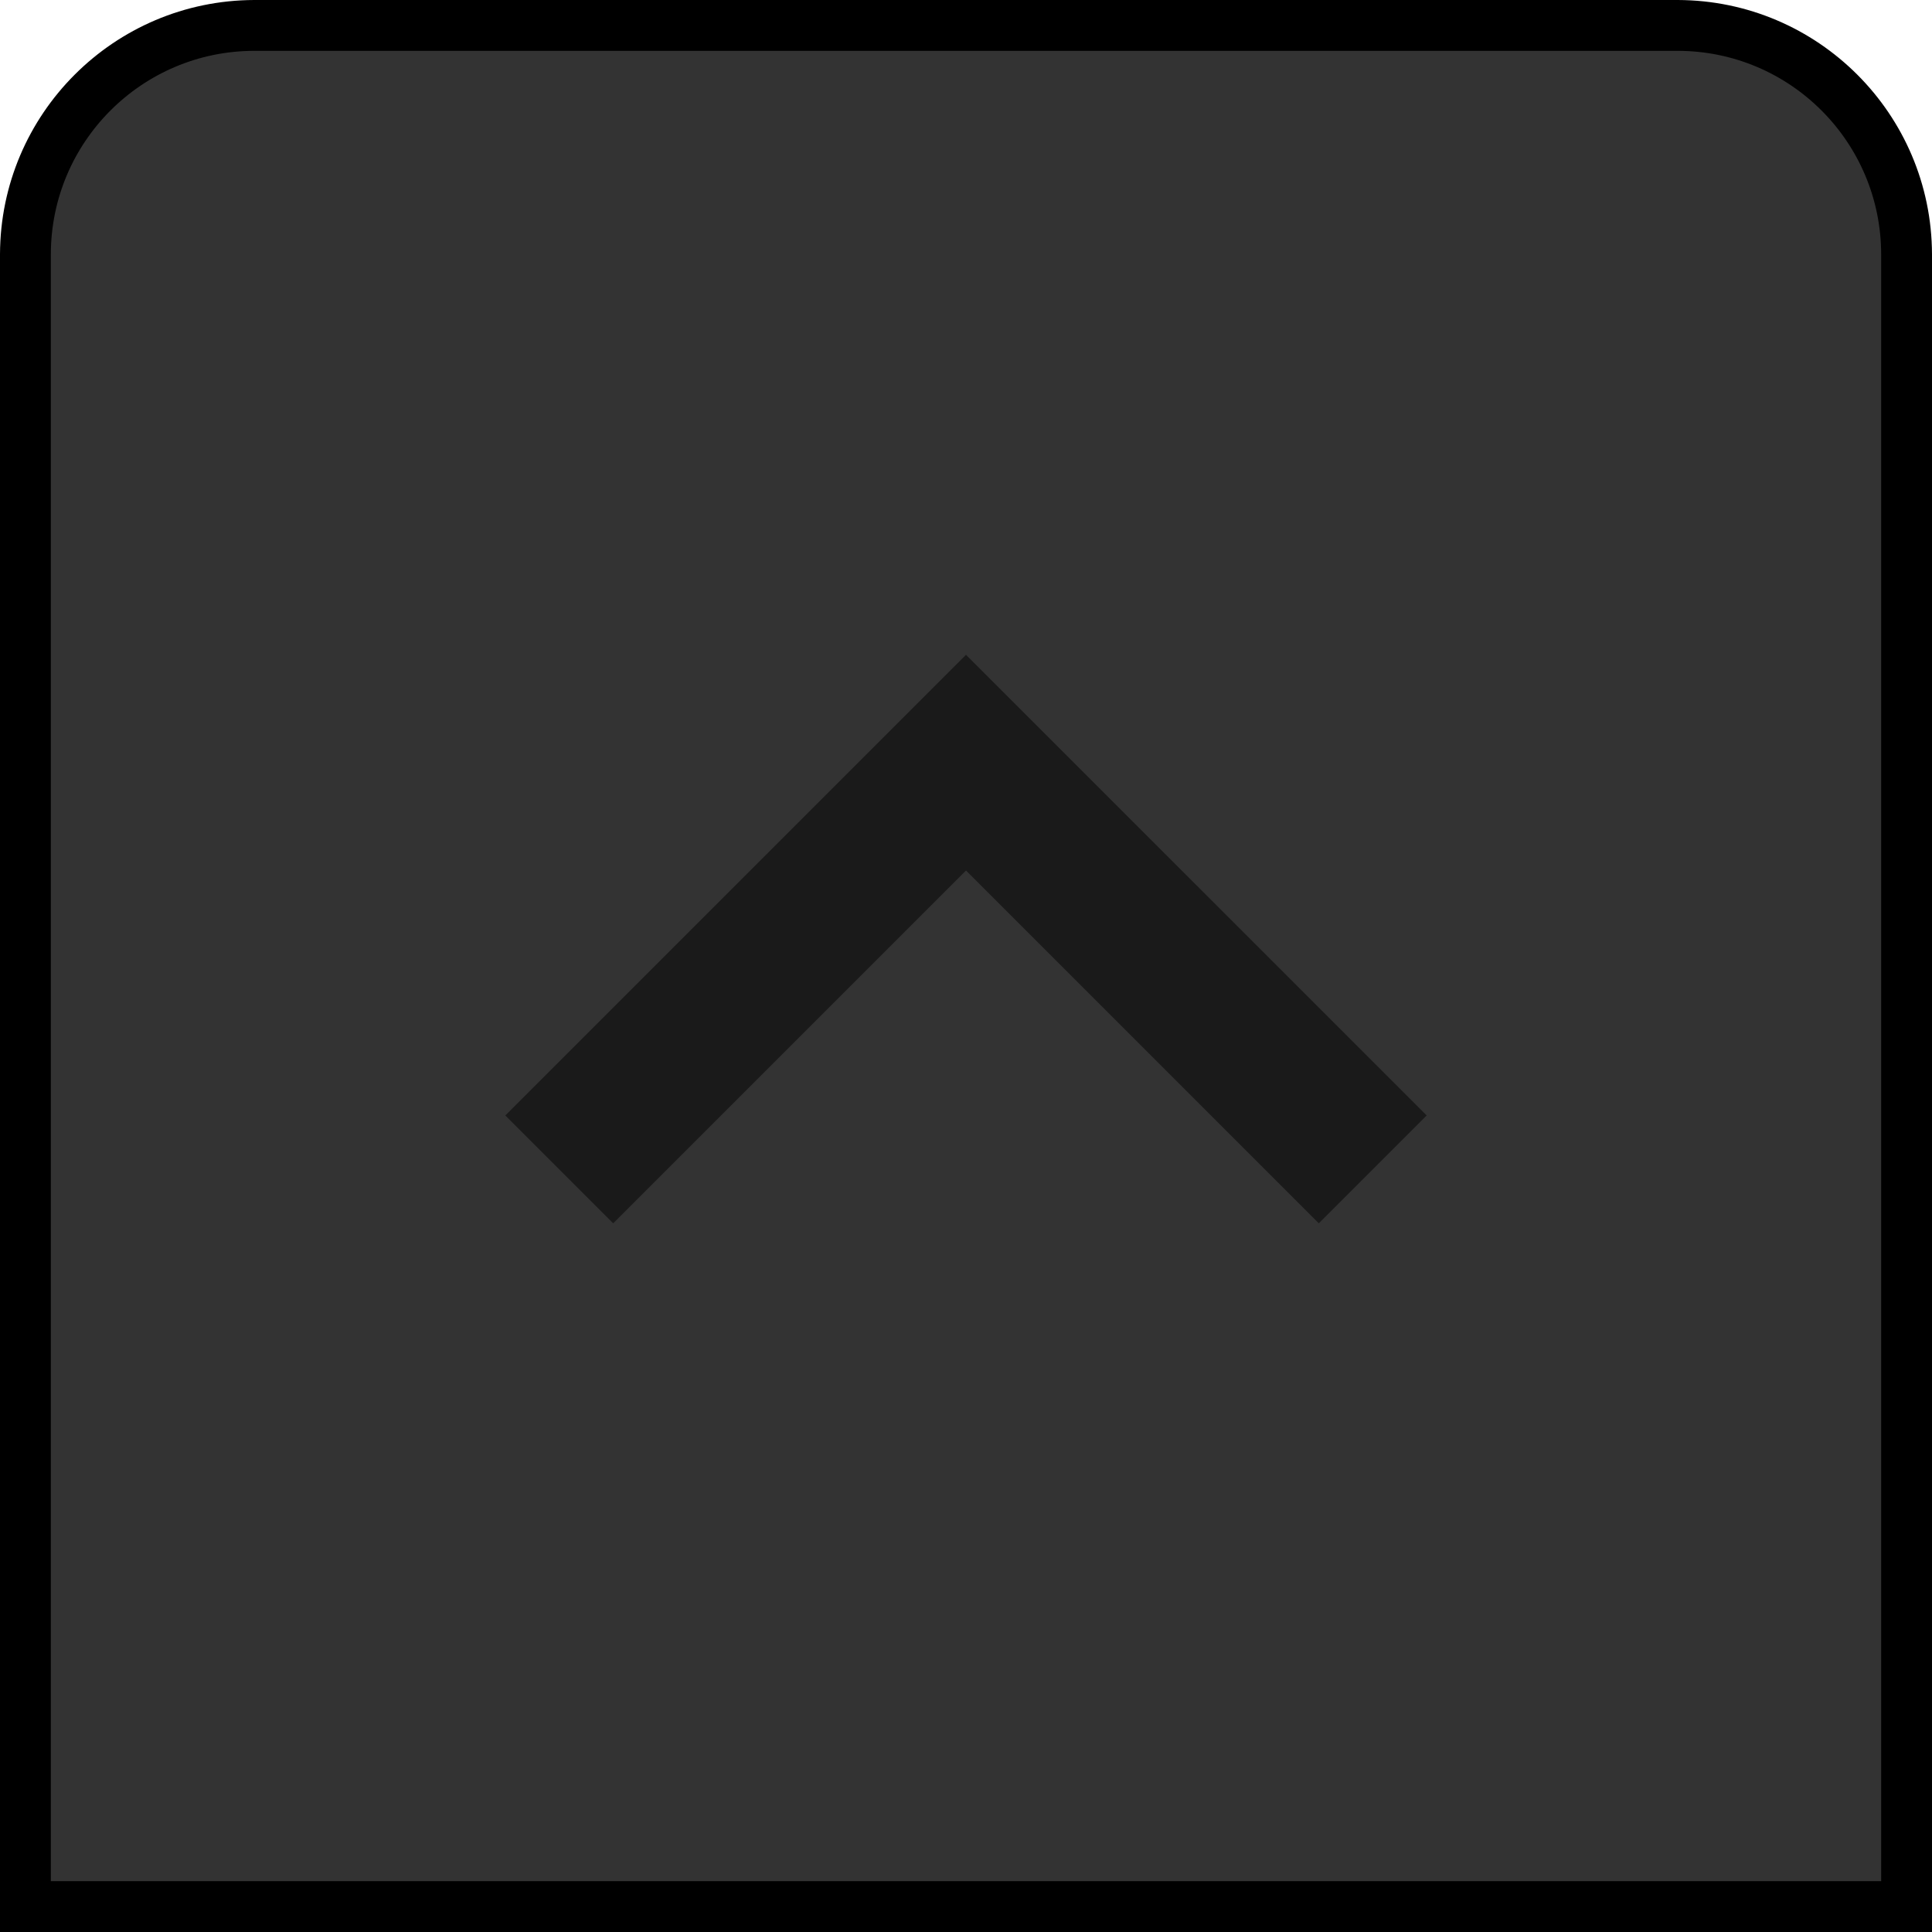
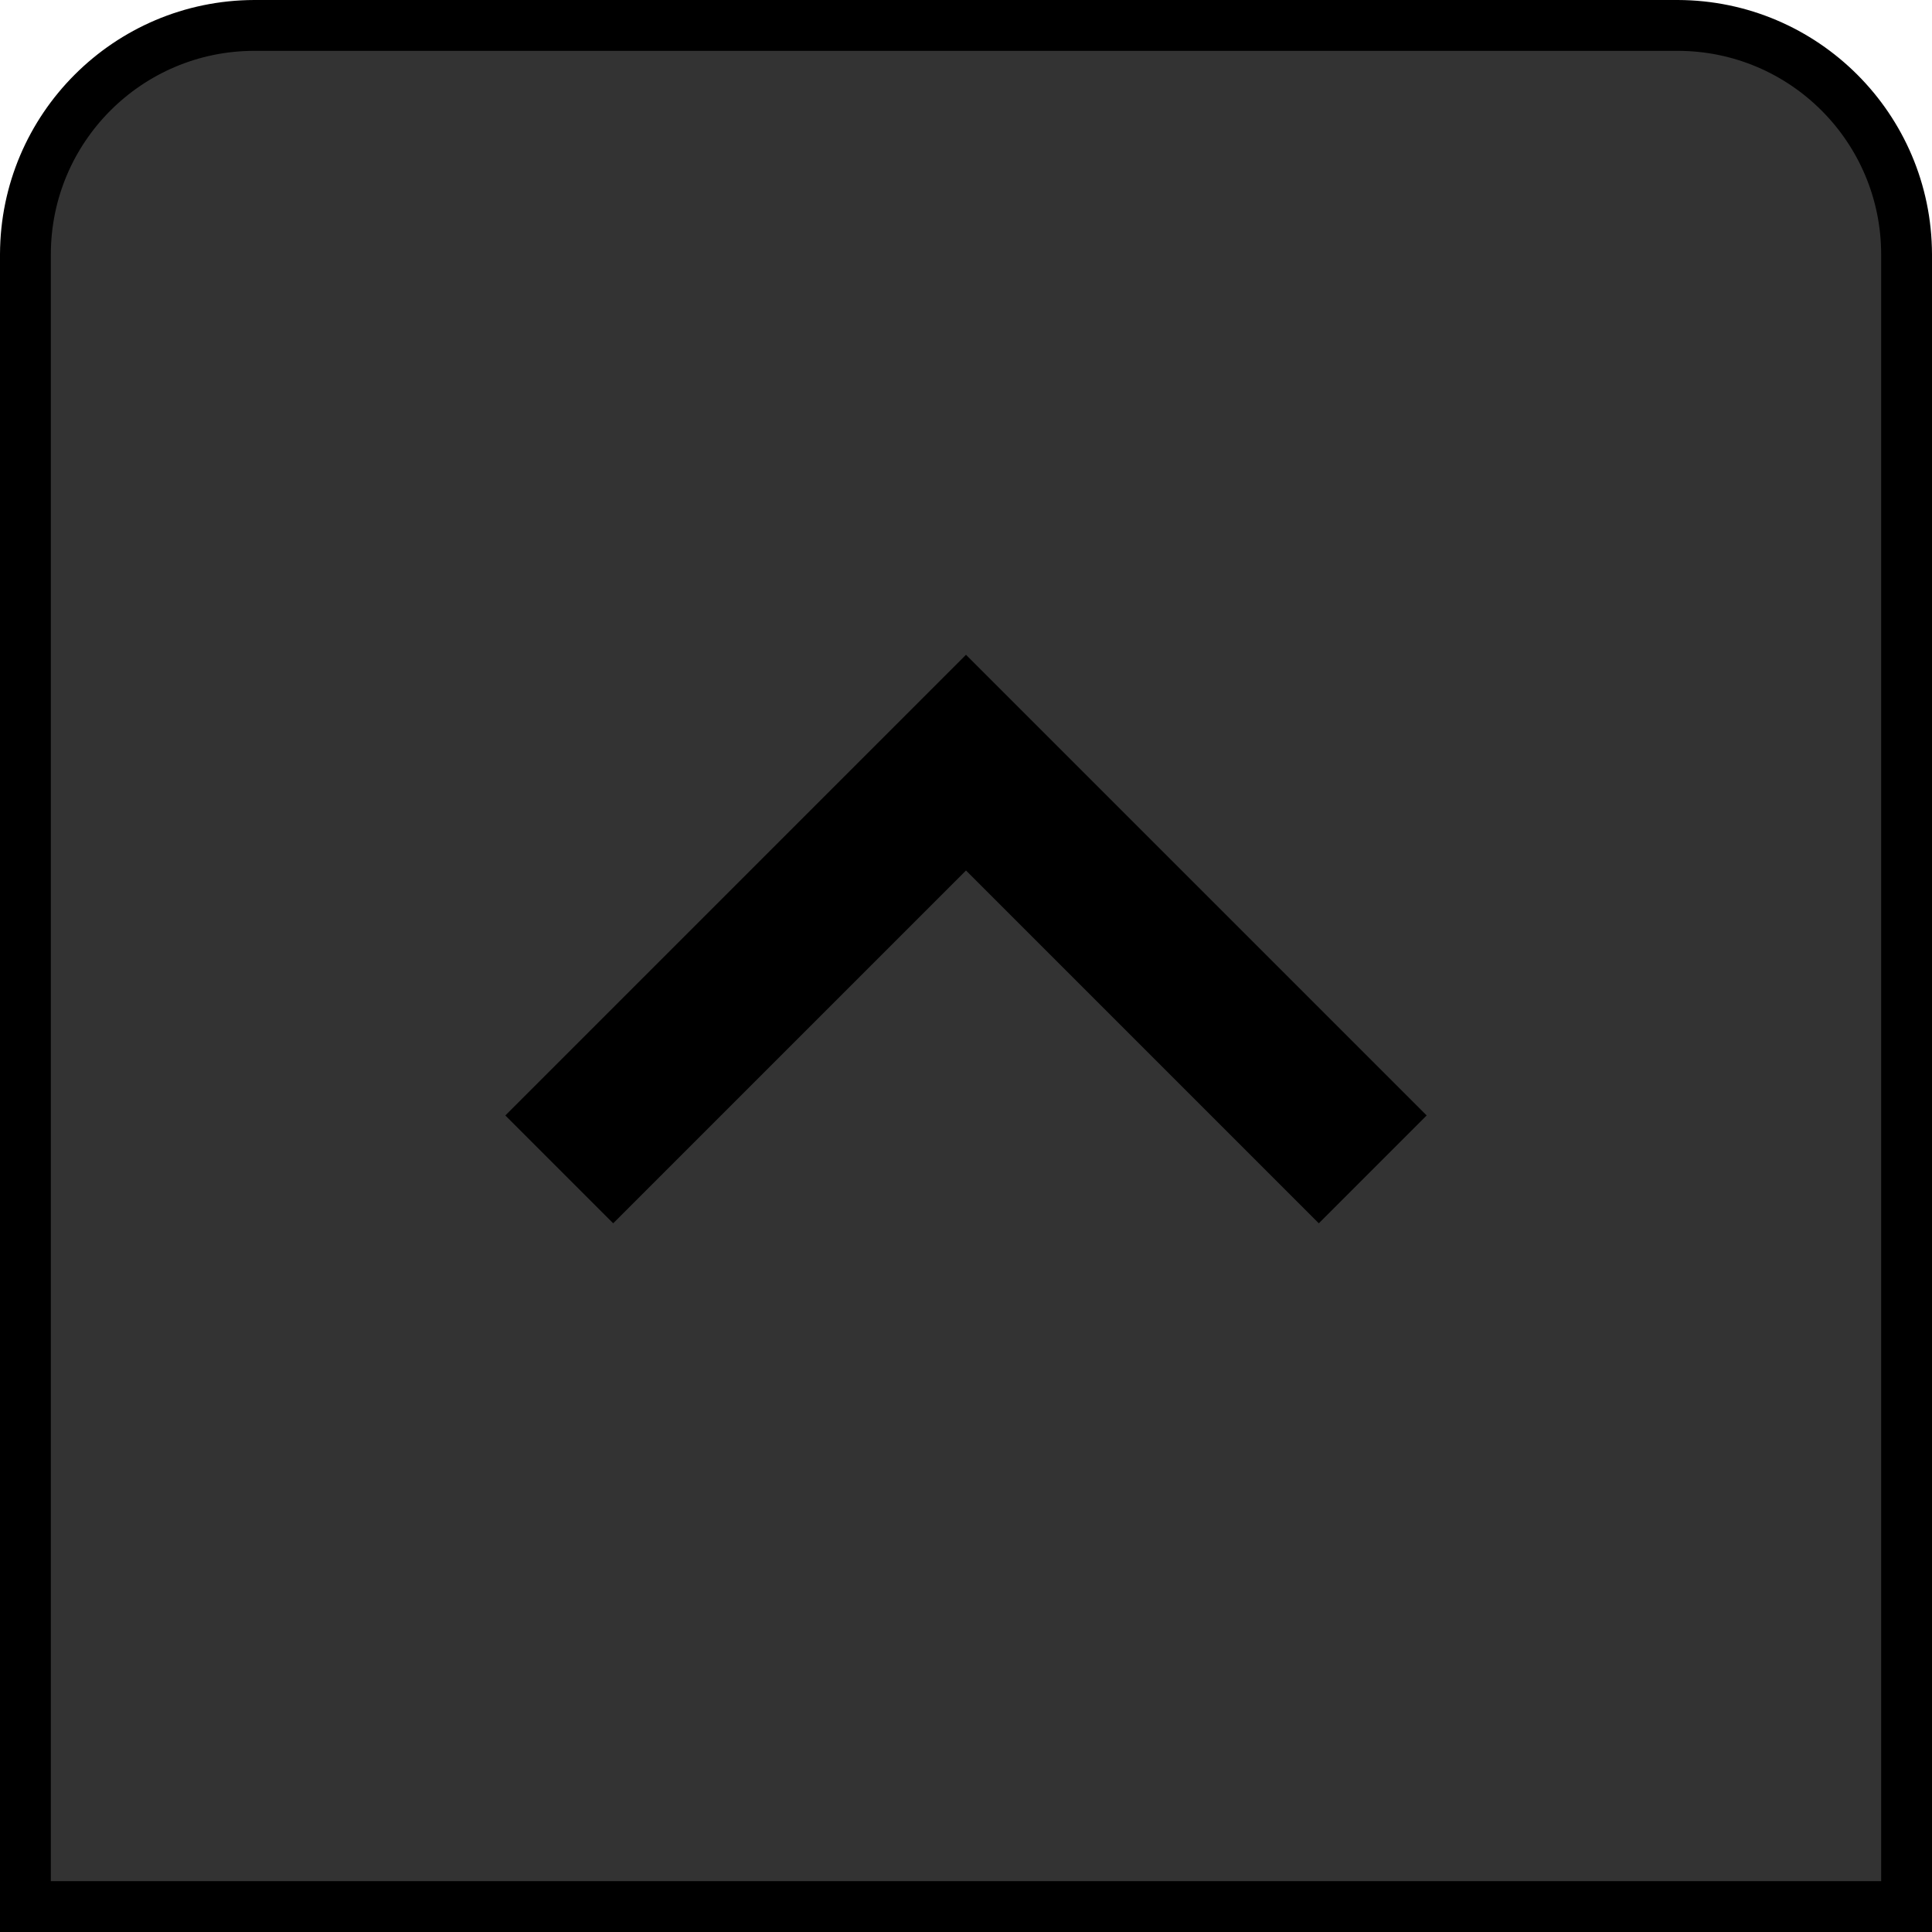
<svg xmlns="http://www.w3.org/2000/svg" width="38" height="38" viewBox="0 0 38 38">
  <path d="M.5,37.5V5A4.505,4.505,0,0,1,5,.5H33A4.505,4.505,0,0,1,37.5,5V37.5Z" fill="#333" />
  <path d="M33,1a4.005,4.005,0,0,1,4,4V37H1V5A4.005,4.005,0,0,1,5,1H33m0-1H5A5.015,5.015,0,0,0,0,5V38H38V5a5.015,5.015,0,0,0-5-5Z" />
-   <polyline points="27 23 19 15 11 23" fill="none" stroke="#1a1a1a" stroke-miterlimit="10" stroke-width="3" />
+   <polyline points="27 23 19 15 11 23" fill="none" stroke="#000" stroke-miterlimit="10" stroke-width="3" />
</svg>
